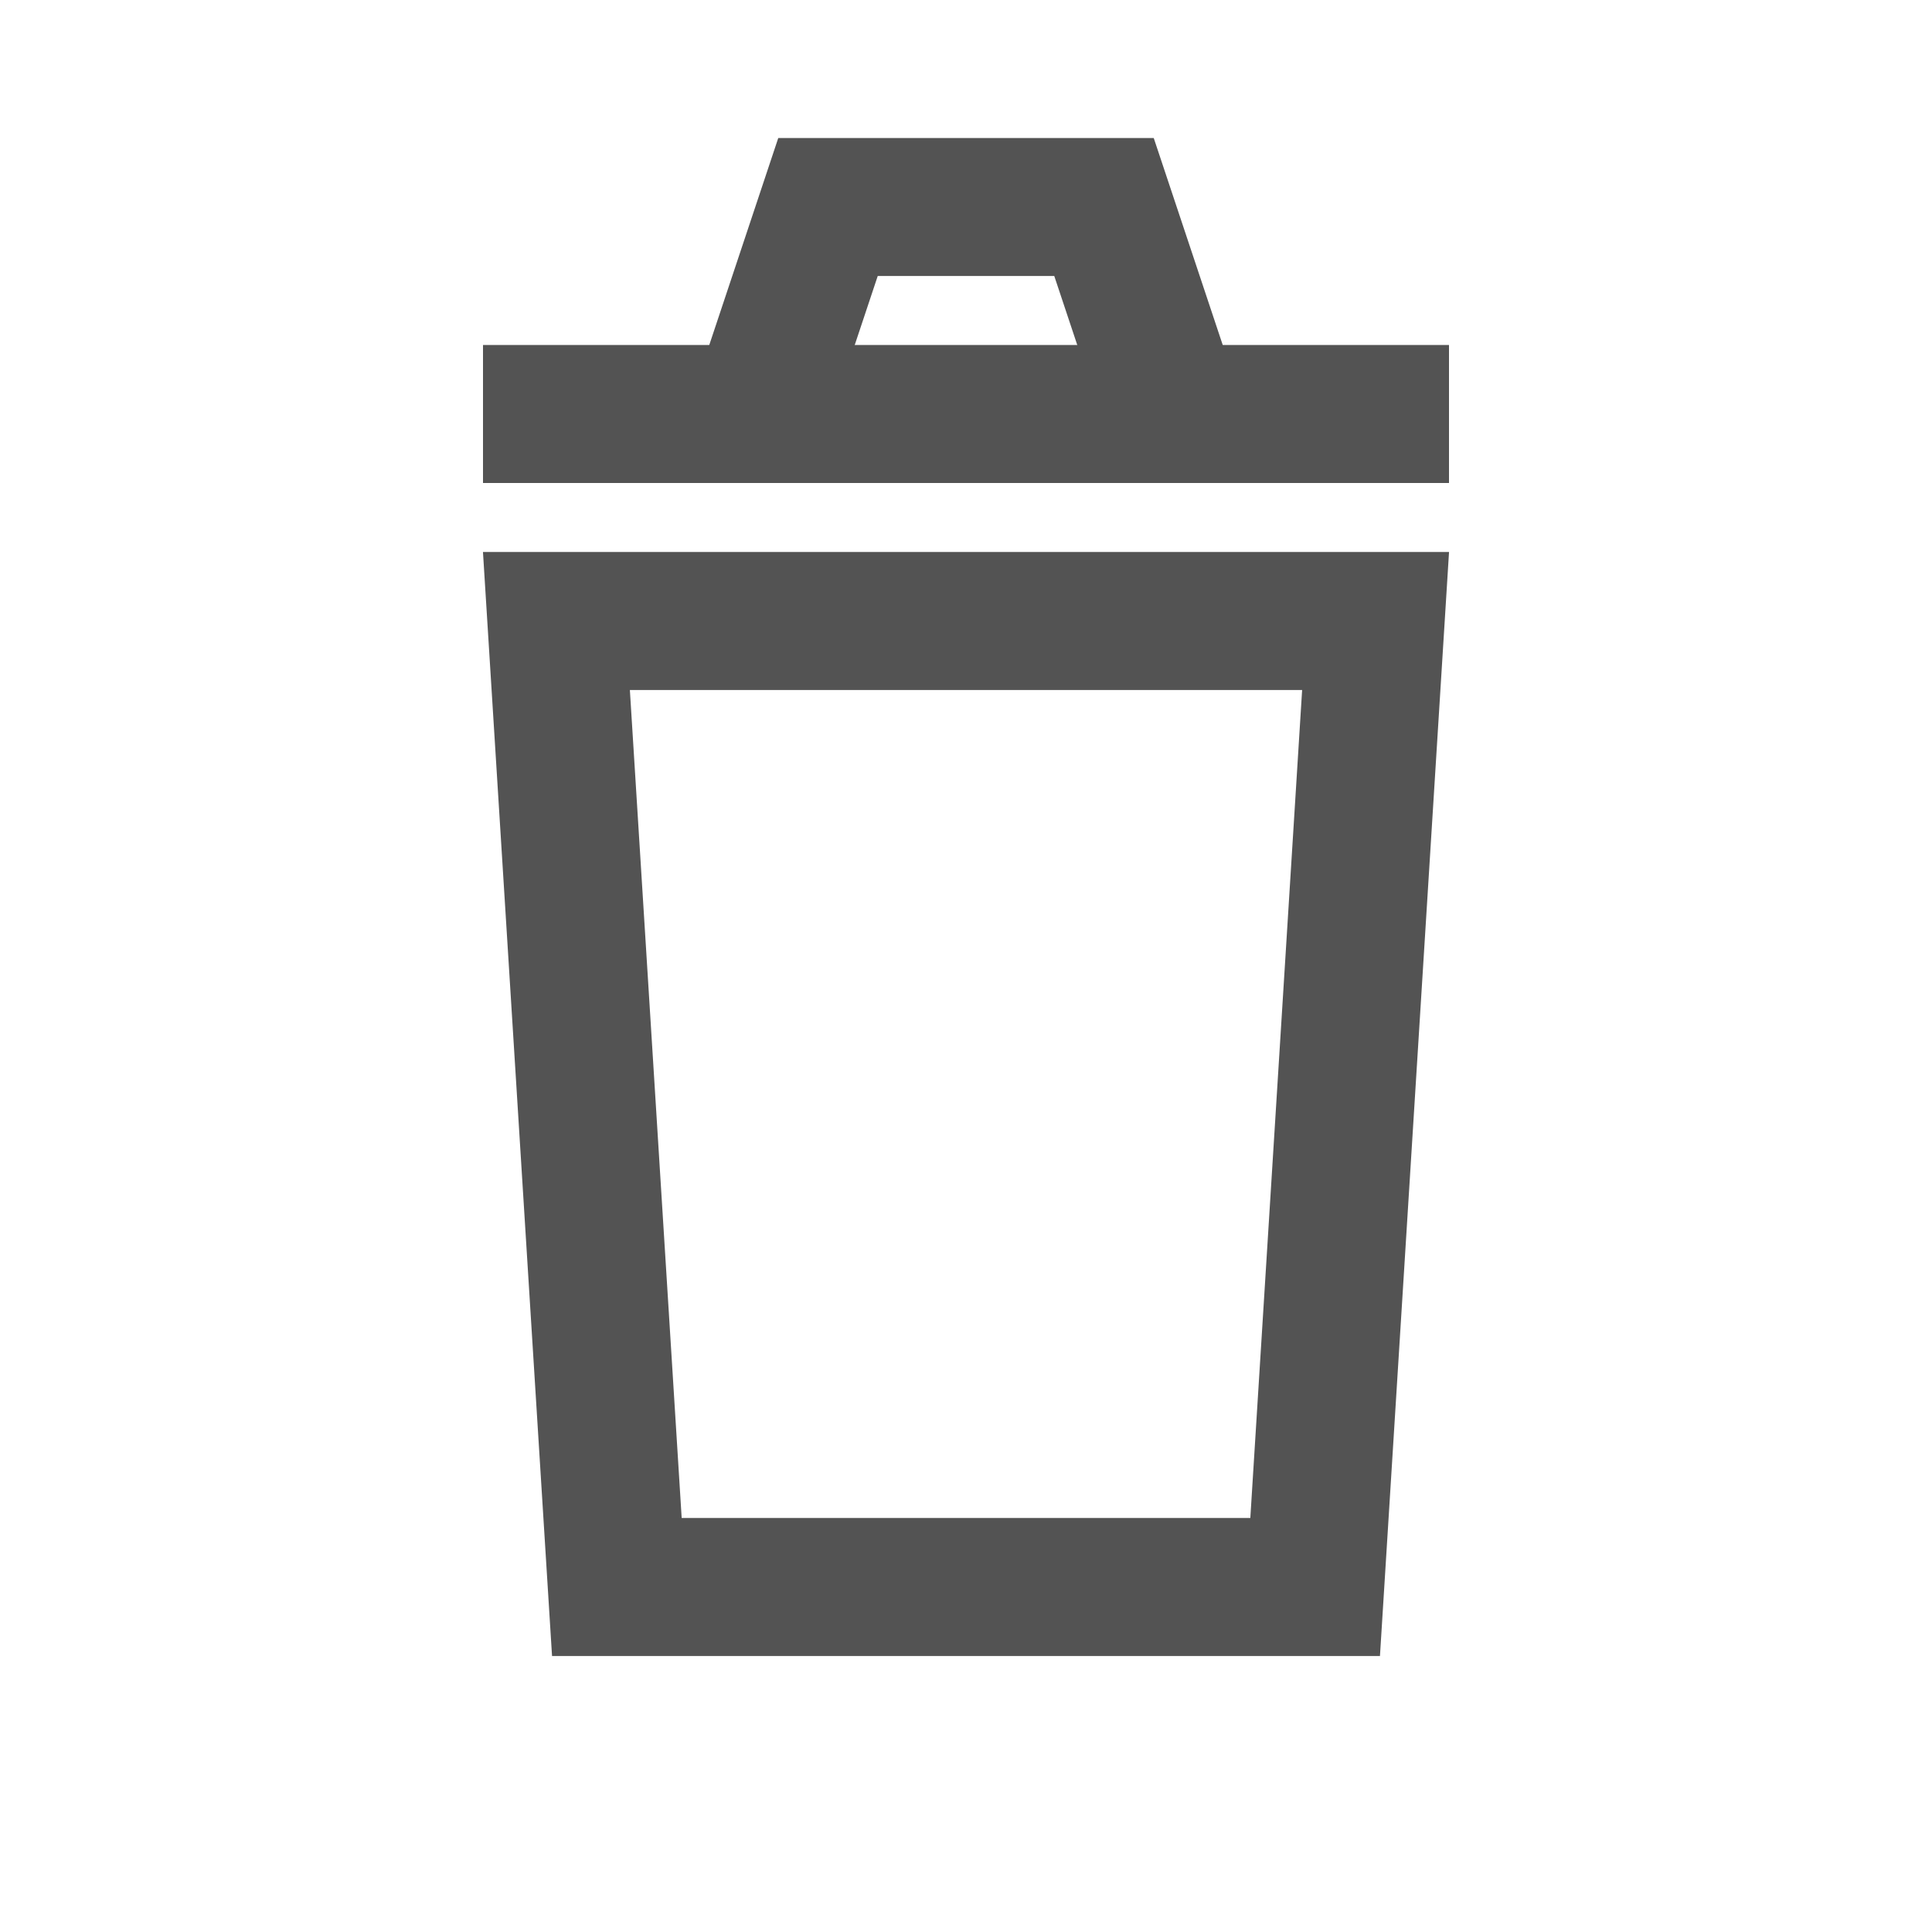
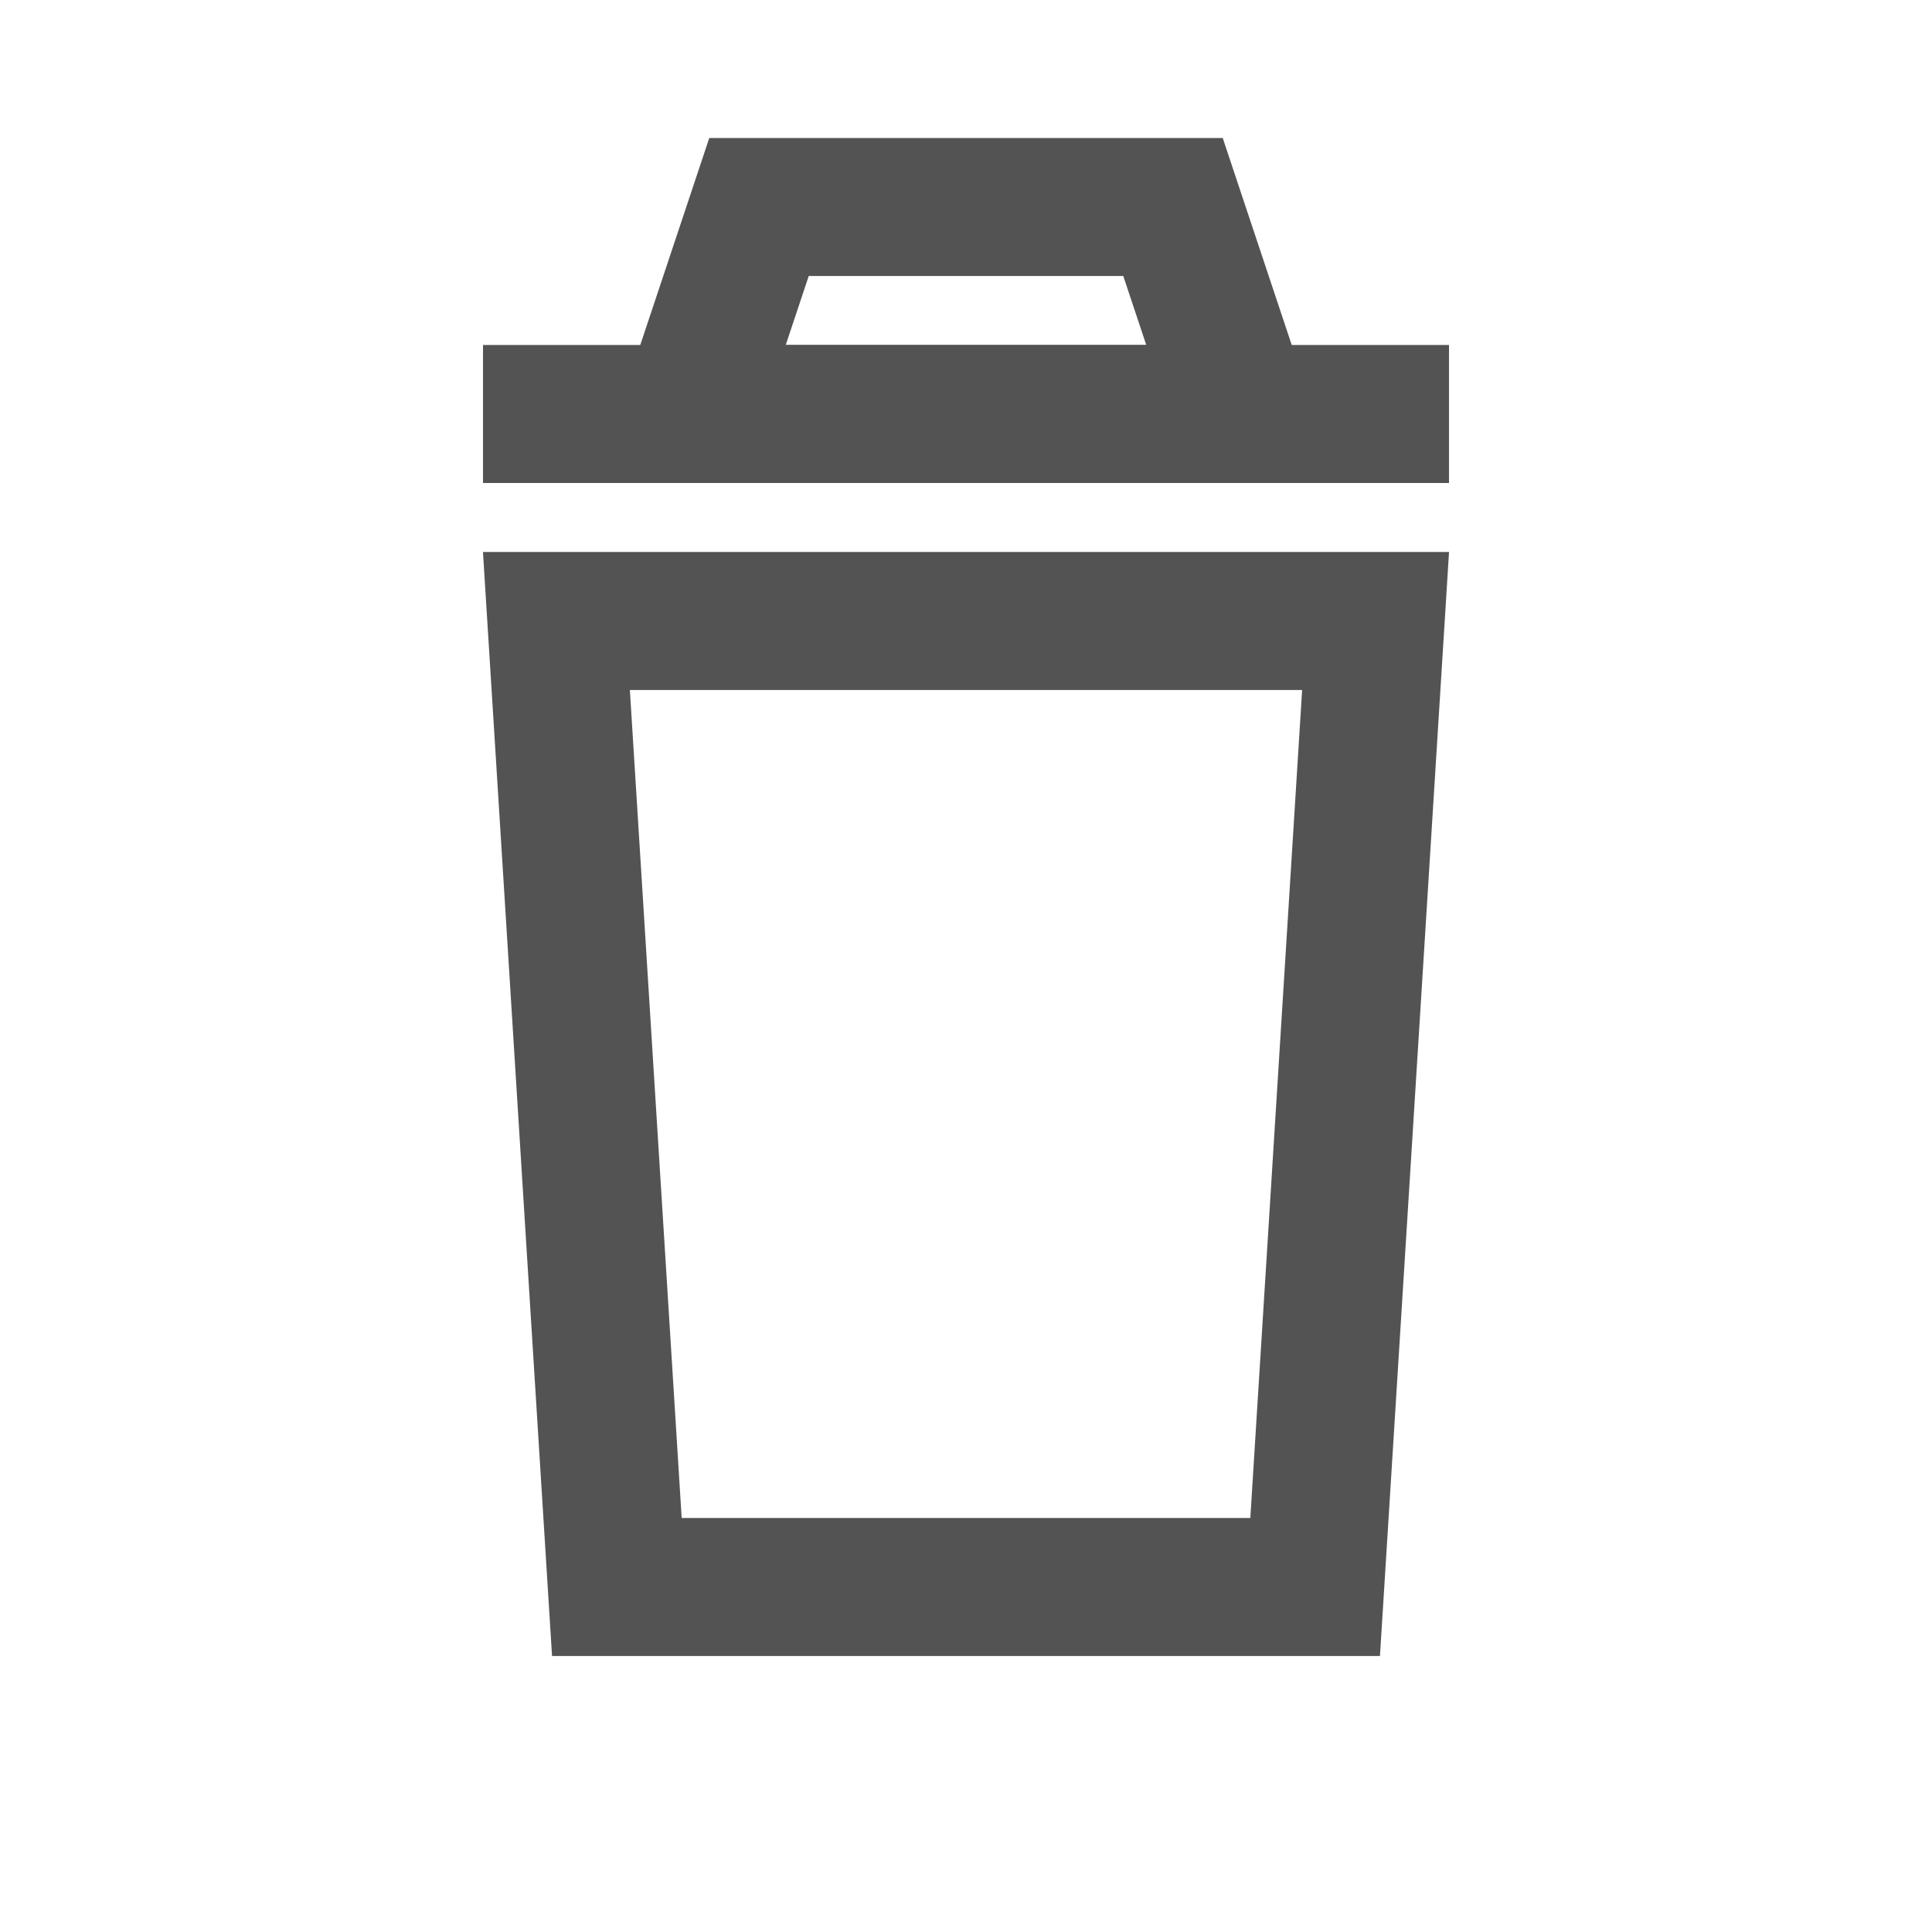
<svg xmlns="http://www.w3.org/2000/svg" width="14px" height="14px" viewBox="0 0 14 14" version="1.1">
  <defs />
  <g id="WorkPlace" stroke="none" stroke-width="1" fill="none" fill-rule="evenodd">
    <g id="Work-Place-Condition-1-|-Start-Page" transform="translate(-561, -508)">
      <g id="ButtonTrash" transform="translate(561, 508)">
        <rect id="Rectangle-13" fill="transparent" x="0" y="0" width="14" height="14" />
        <g id="FigureTrash" transform="translate(3, 1)" stroke="#535353">
          <path d="M1.032,3.5 L1.47,10.5 L6.53,10.5 L6.968,3.5 L1.032,3.5 Z" id="Rectangle-7" />
-           <polyline id="Path-9" points="2.5 2 3 0.5 5 0.5 5.5 2" />
+           <polygon id="Path-9" points="2 2 2.5 0.5 5.5 0.5 6 2" />
          <path d="M0.5,2 L7.5,2" id="Path-8" />
        </g>
      </g>
    </g>
  </g>
</svg>
